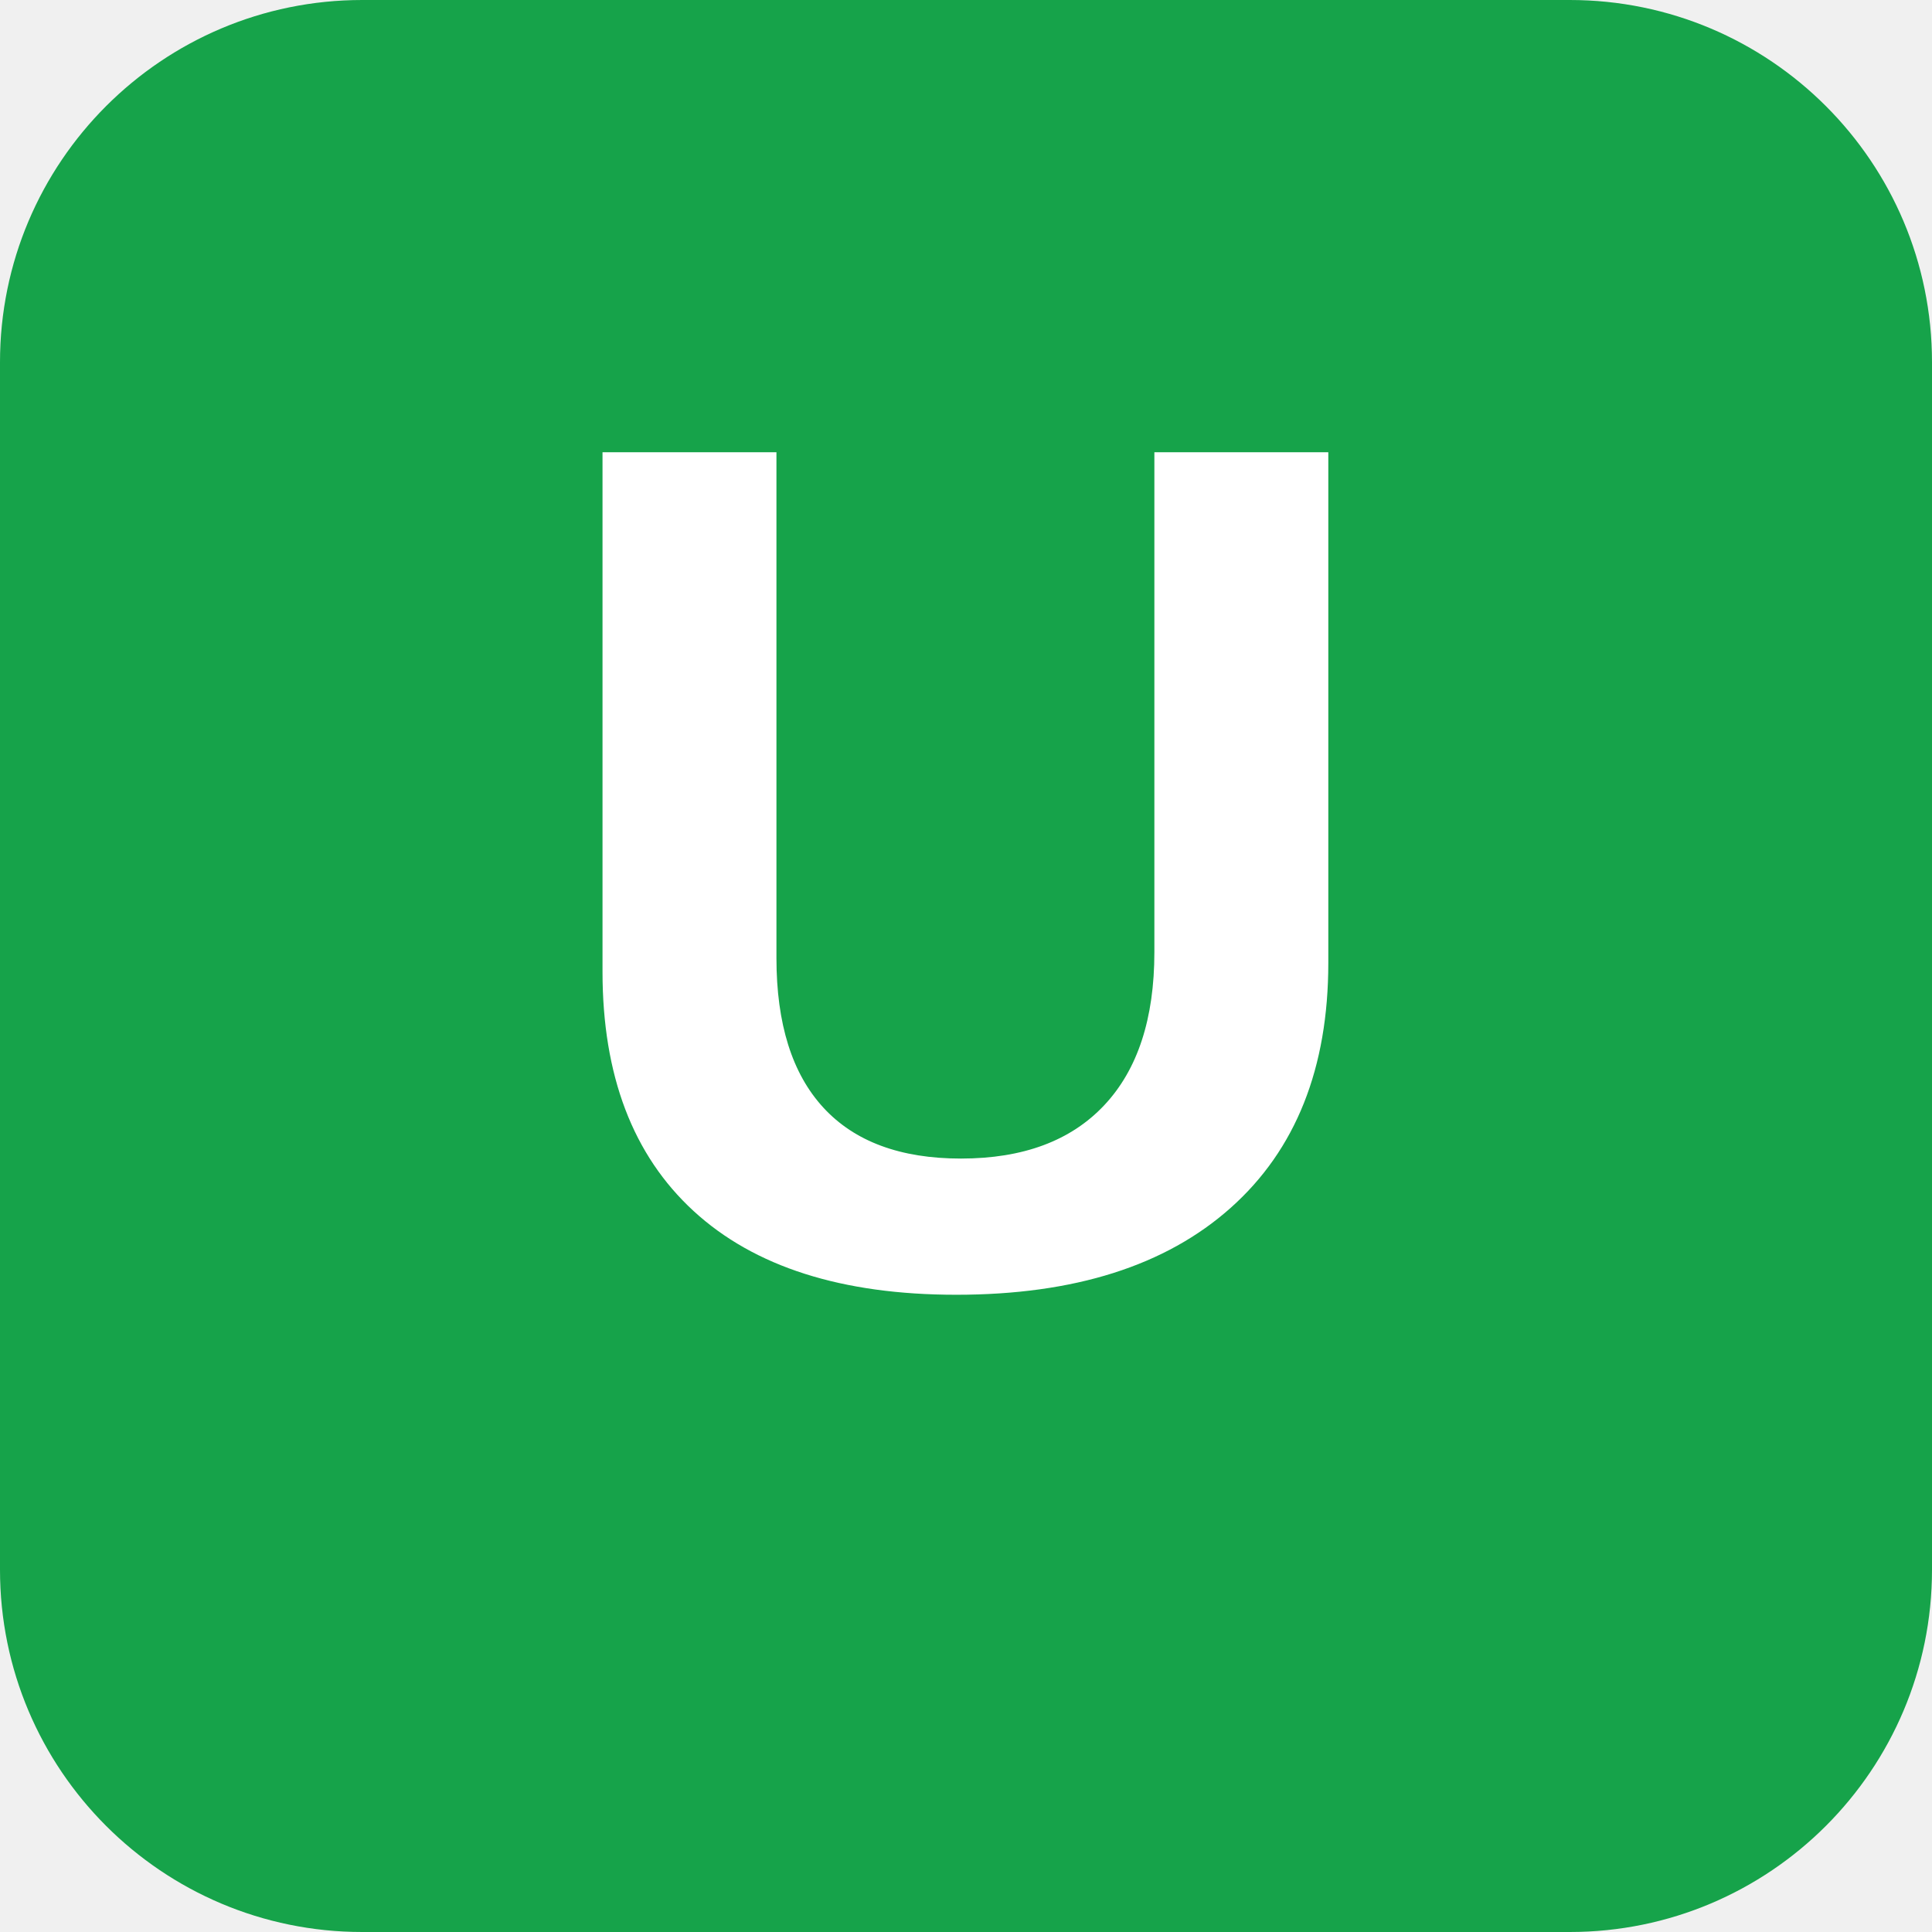
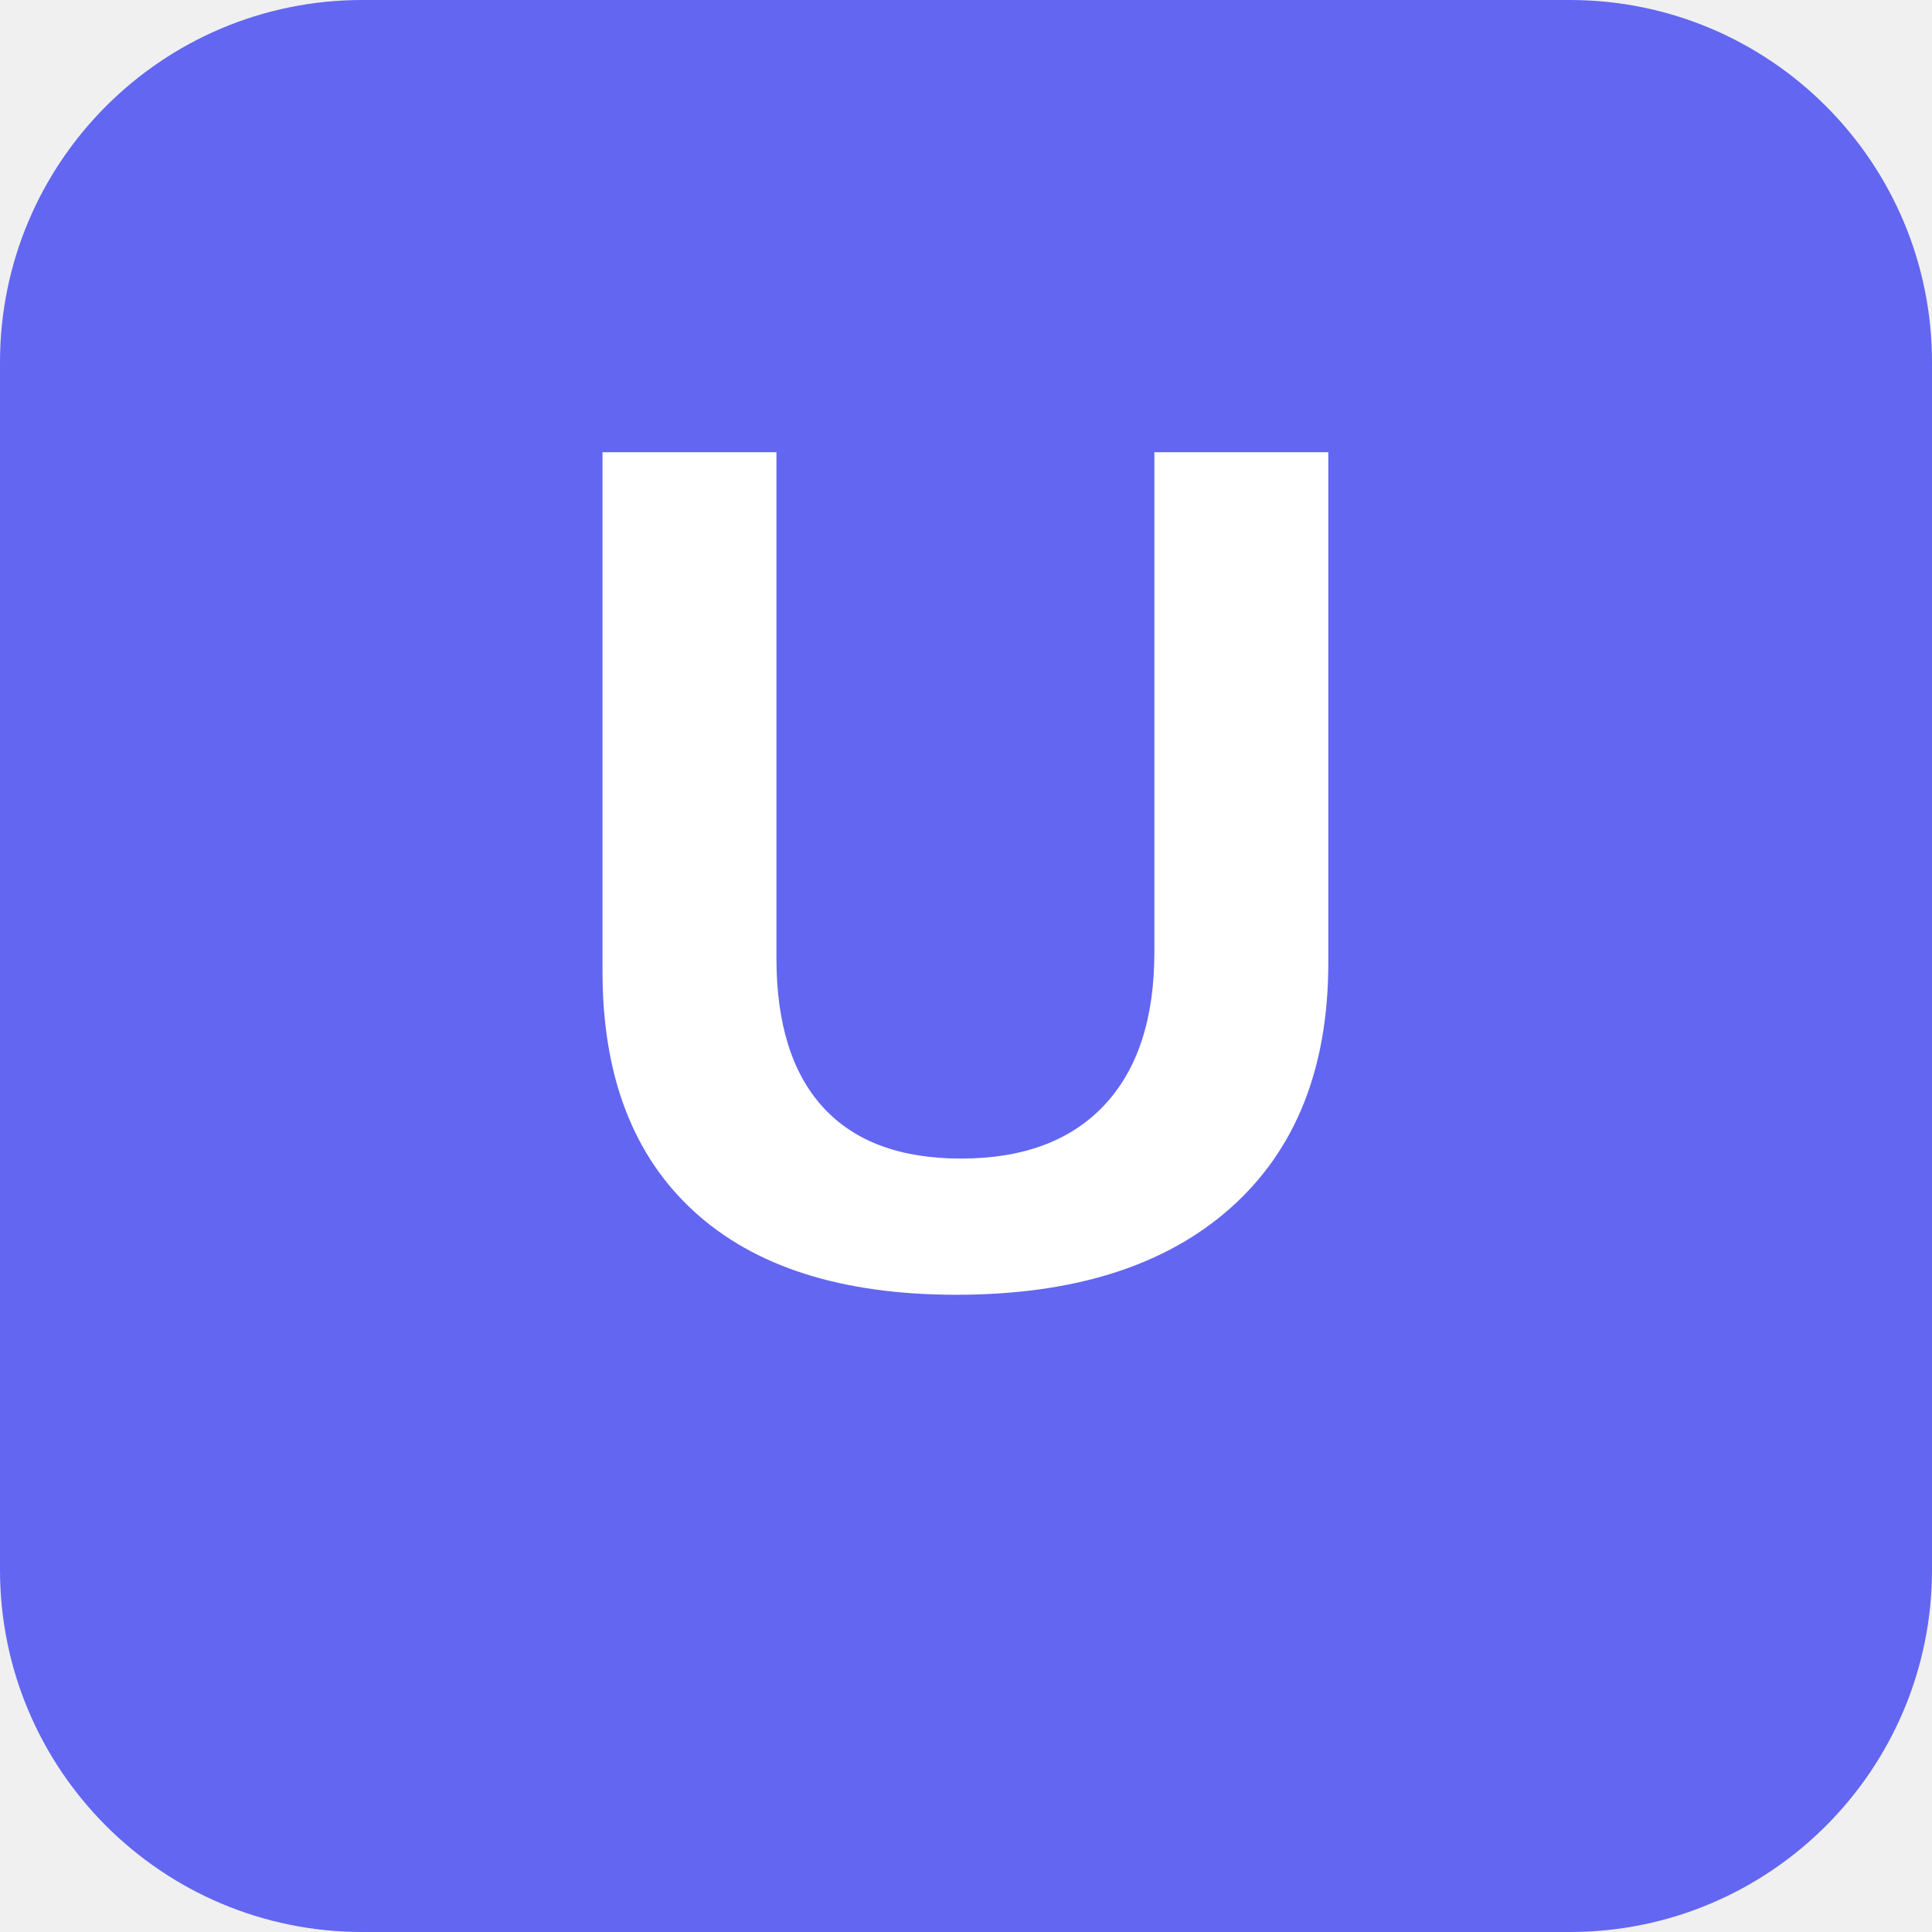
<svg xmlns="http://www.w3.org/2000/svg" viewBox="0 0 512 512" width="512" height="512">
-   <rect width="512" height="512" rx="96" ry="96" fill="#16a34a" />
+   <rect width="512" height="512" rx="96" ry="96" fill="#6366f1" />
  <text x="256" y="340" text-anchor="middle" font-family="Arial, Helvetica, sans-serif" font-weight="bold" font-size="320" fill="white">U</text>
</svg>
